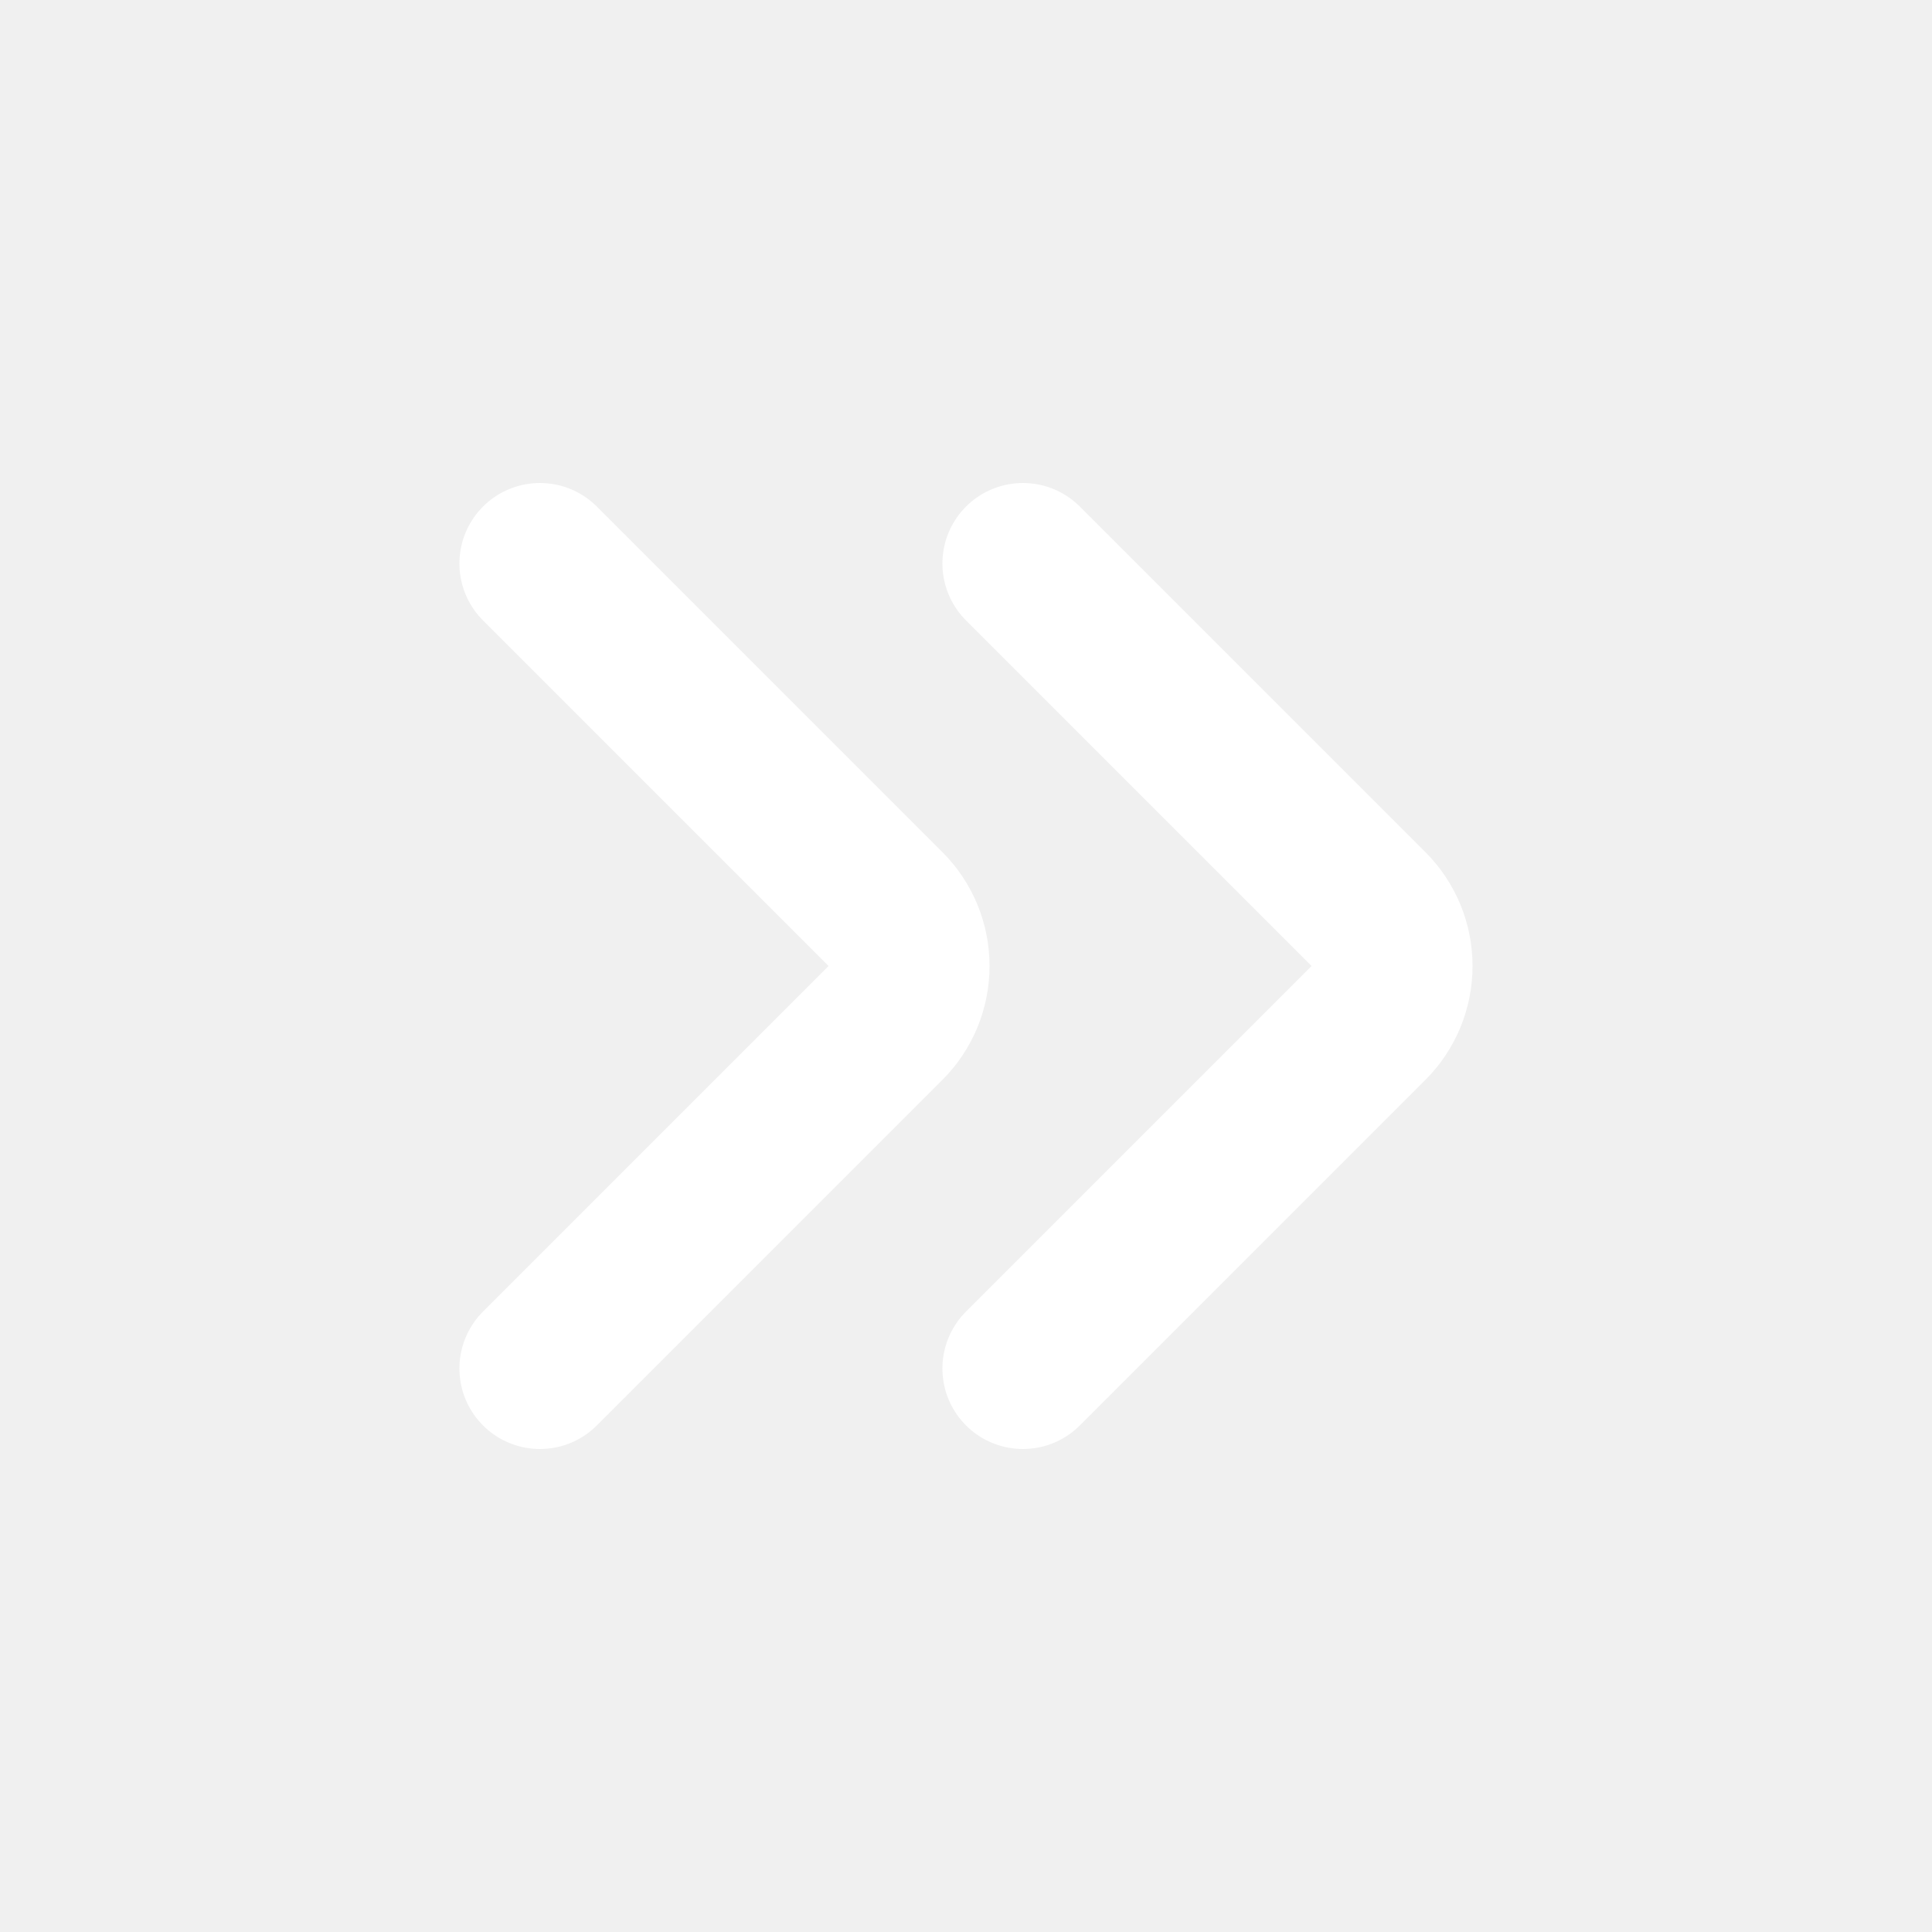
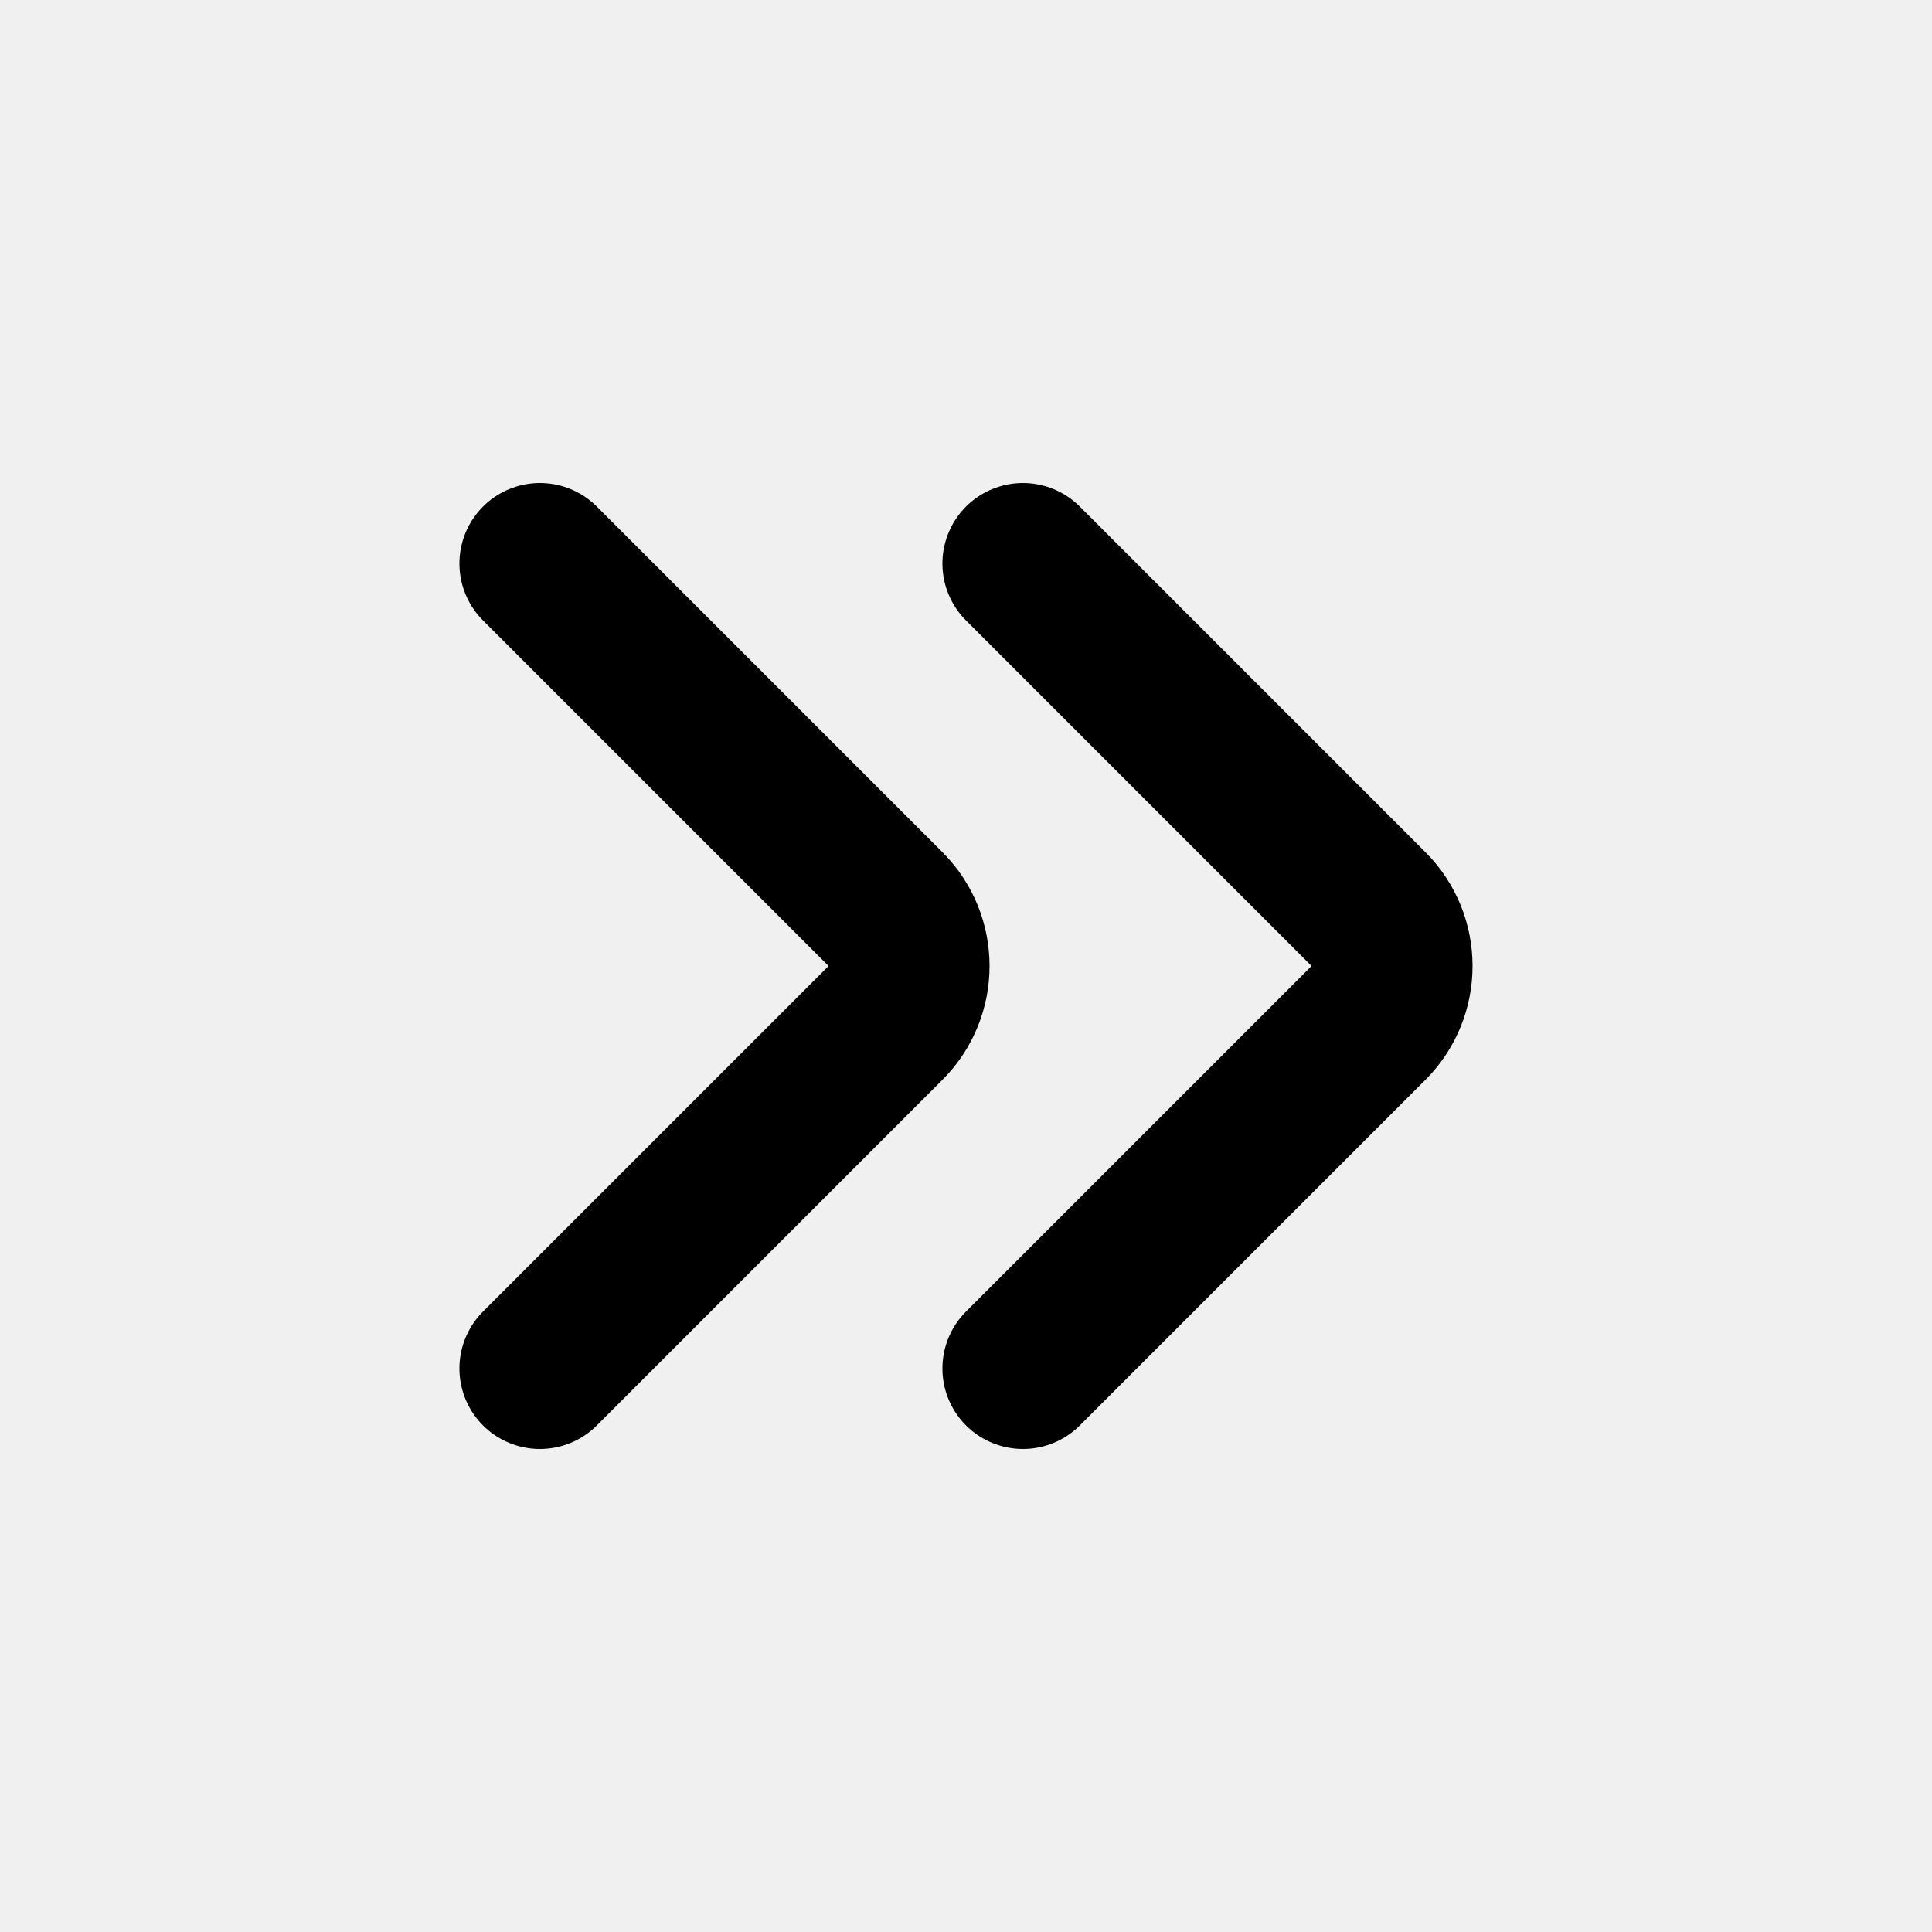
<svg xmlns="http://www.w3.org/2000/svg" width="24" height="24" viewBox="0 0 24 24" fill="none">
-   <path d="M6.707 7L11 11.293C11.39 11.683 11.39 12.317 11 12.707L6.707 17M12.707 7L17 11.293C17.39 11.683 17.39 12.317 17 12.707L12.707 17" stroke="white" stroke-width="2" stroke-linecap="round" />
+   <path d="M6.707 7L11 11.293C11.39 11.683 11.39 12.317 11 12.707L6.707 17M12.707 7L17 11.293C17.39 11.683 17.39 12.317 17 12.707L12.707 17" stroke="currentColor" stroke-width="2" stroke-linecap="round" />
</svg>
